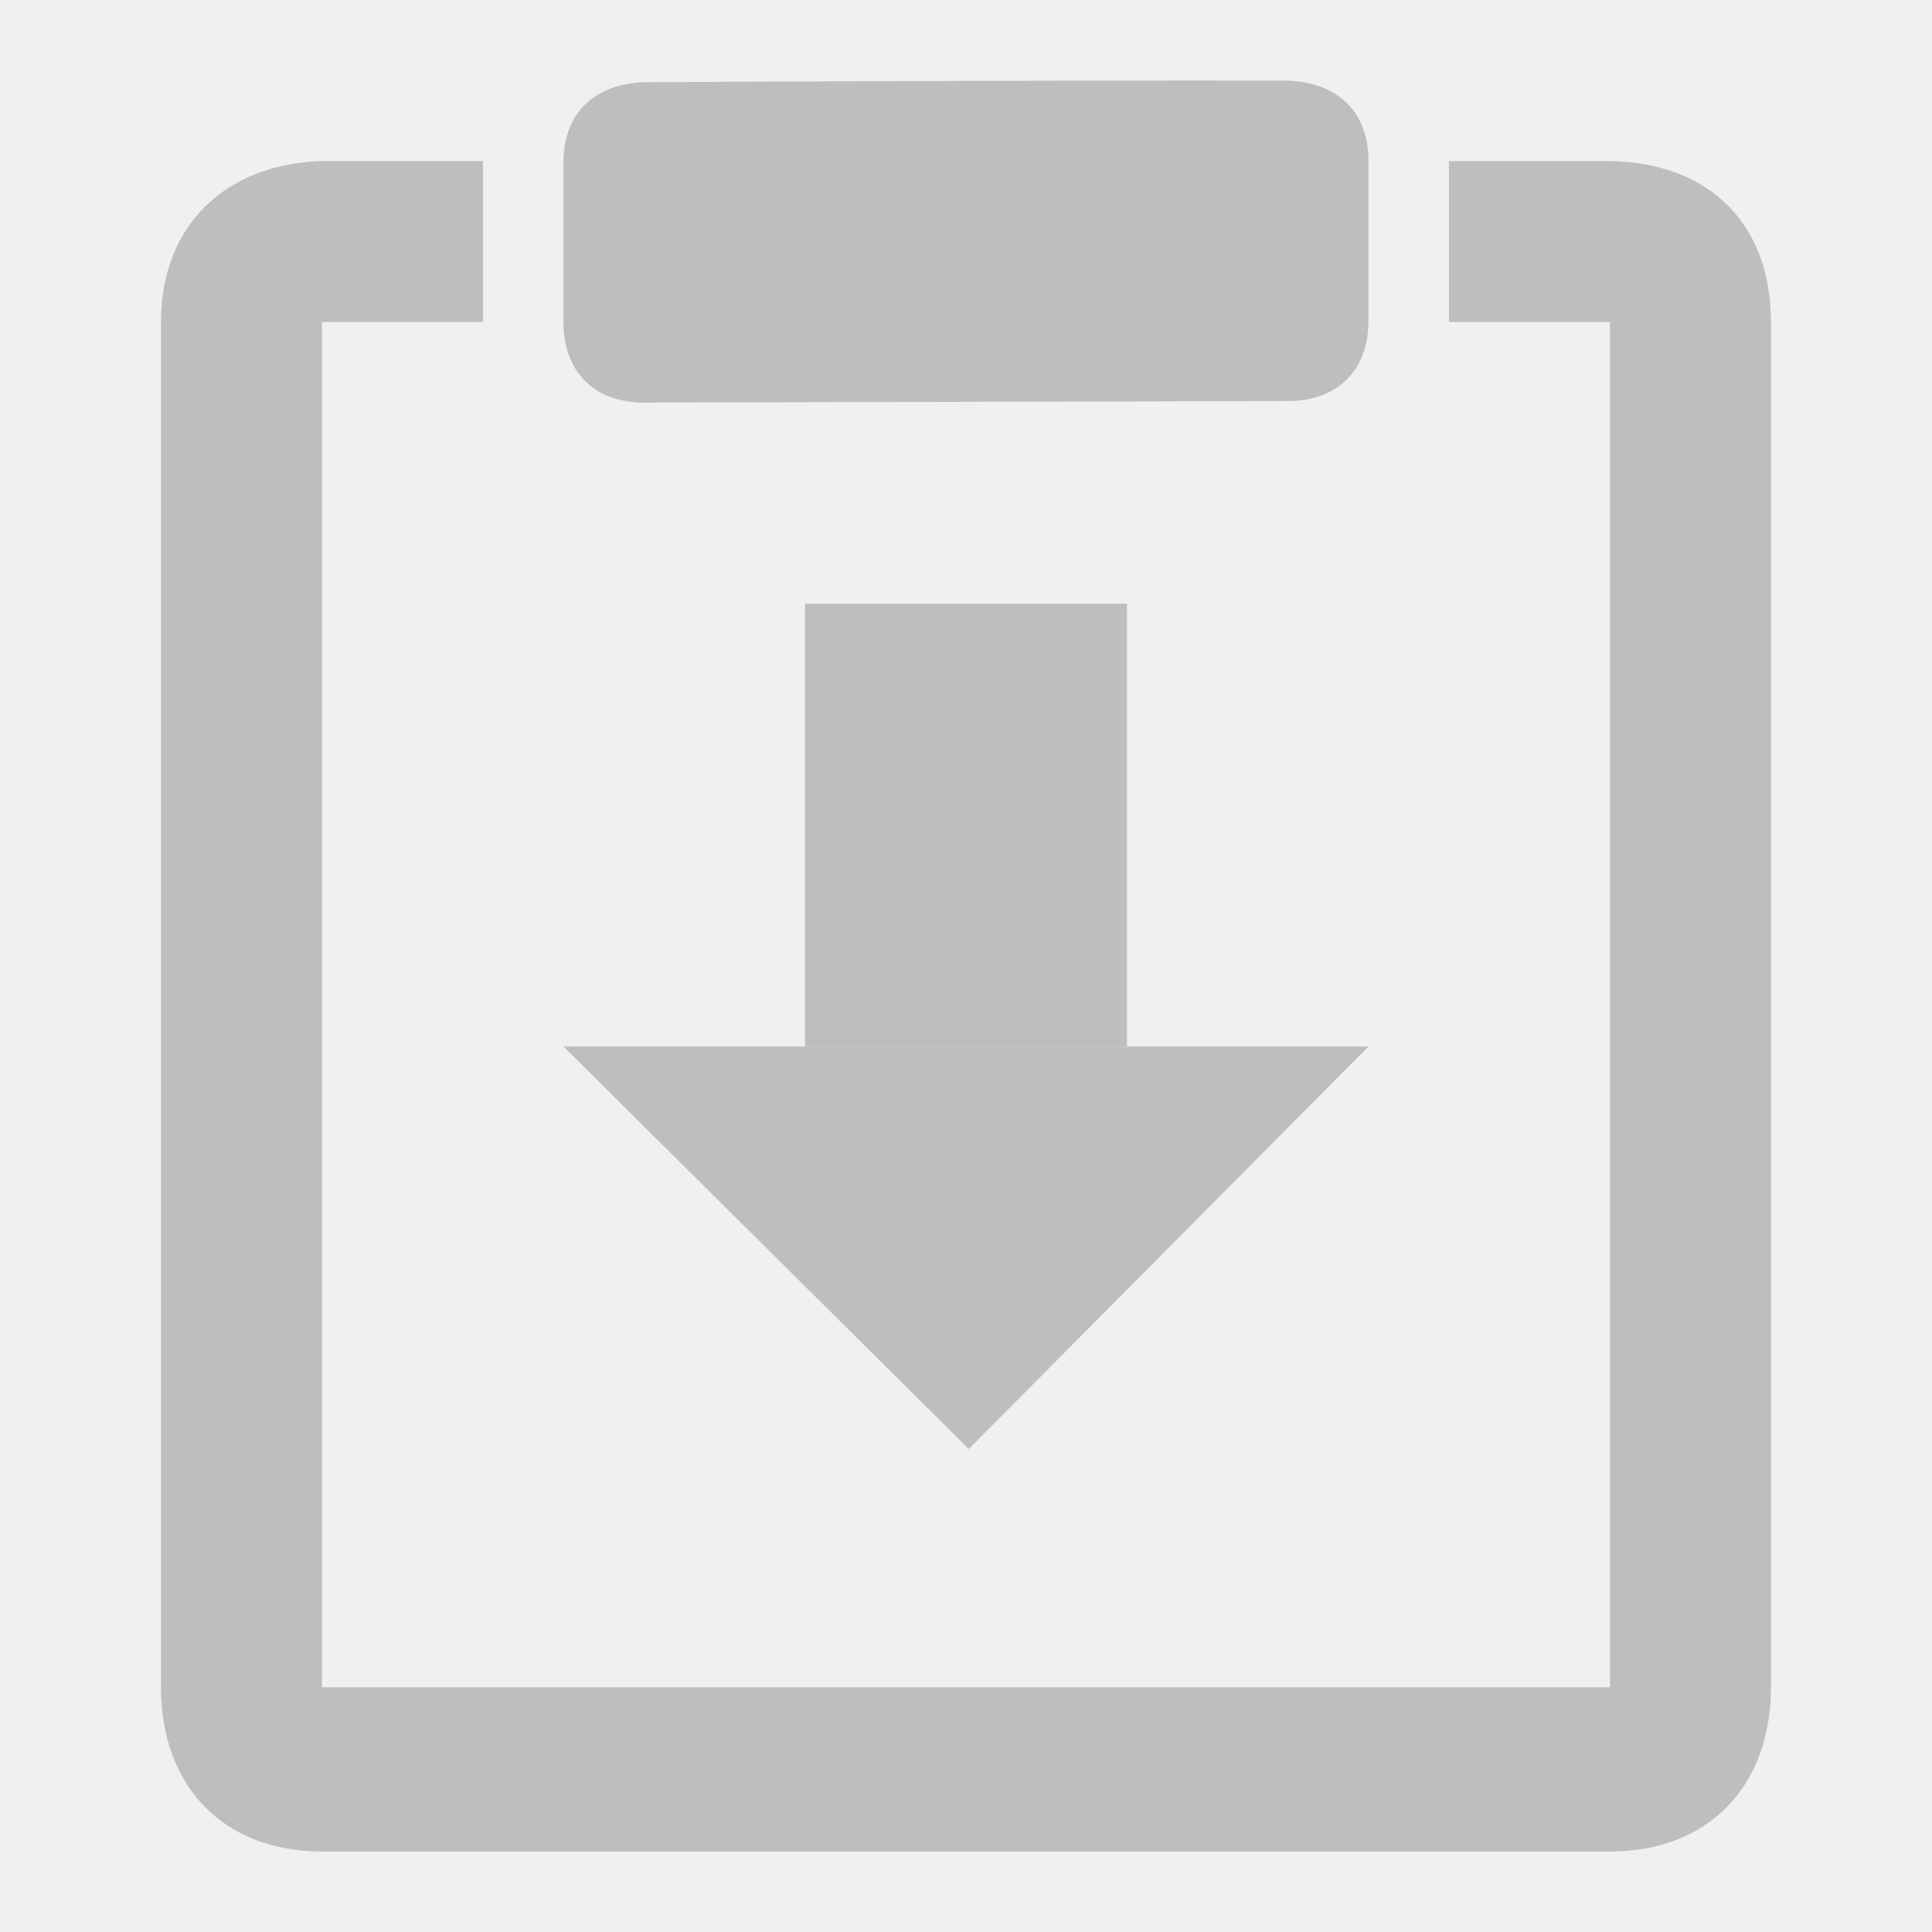
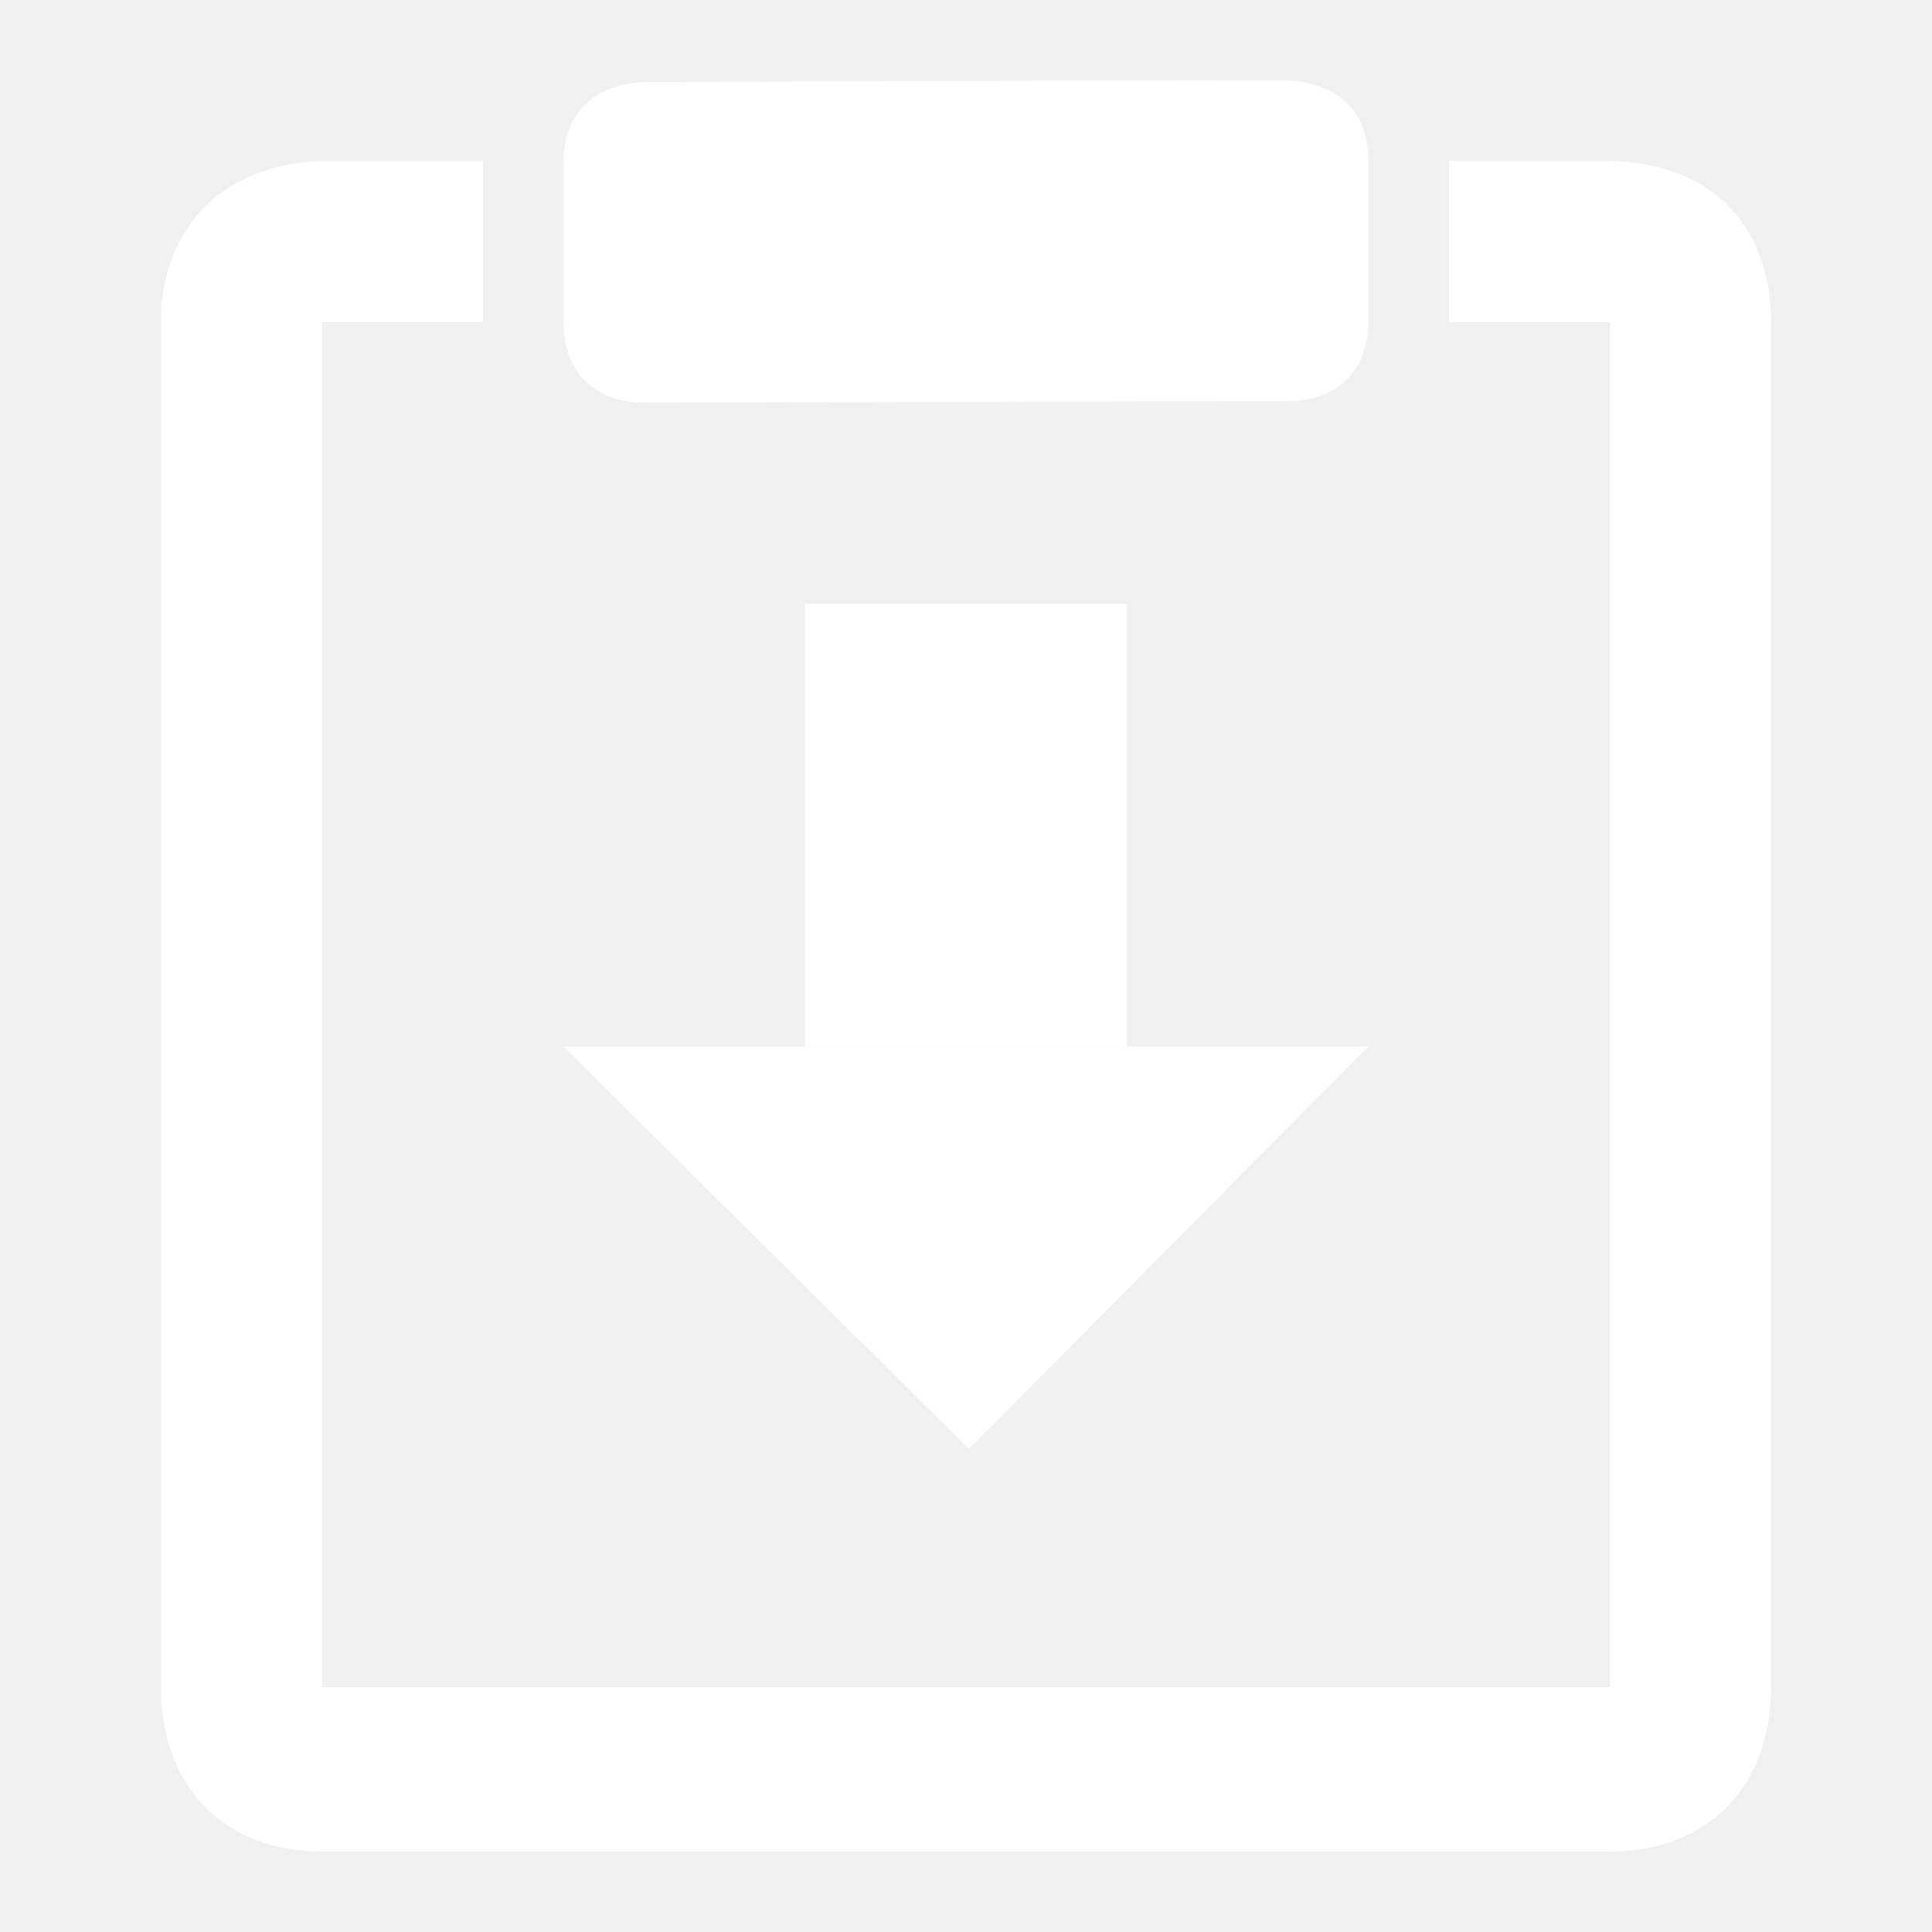
- <svg xmlns="http://www.w3.org/2000/svg" xmlns:ns1="http://www.openswatchbook.org/uri/2009/osb" height="24" id="svg7384" version="1.1" width="24">
-   <defs id="defs7386">
-     <linearGradient gradientTransform="matrix(-2.736579,0.4081035,-0.1890831,-1.446856,239.5401,-1703.69)" id="linearGradient19282" ns1:paint="solid">
-       <stop id="stop19284" offset="0" style="stop-color:#666666;stop-opacity:1;" />
-     </linearGradient>
-     <linearGradient gradientTransform="matrix(-2.736579,0.4081035,-0.1890831,-1.446856,239.5401,-1703.69)" id="linearGradient6146" ns1:paint="solid">
-       <stop id="stop6148" offset="0" style="stop-color:#666666;stop-opacity:1;" />
-     </linearGradient>
-     <linearGradient gradientTransform="matrix(-2.736579,0.4081035,-0.1890831,-1.446856,239.5401,-1703.69)" id="linearGradient6150" ns1:paint="solid">
-       <stop id="stop6152" offset="0" style="stop-color:#666666;stop-opacity:1;" />
-     </linearGradient>
-     <linearGradient gradientTransform="matrix(-2.736579,0.4081035,-0.1890831,-1.446856,239.5401,-1703.69)" id="linearGradient6154" ns1:paint="solid">
-       <stop id="stop6156" offset="0" style="stop-color:#666666;stop-opacity:1;" />
-     </linearGradient>
-     <linearGradient gradientTransform="matrix(-2.736579,0.4081035,-0.1890831,-1.446856,239.5401,-1703.69)" id="linearGradient19282-9" ns1:paint="solid">
-       <stop id="stop19284-9" offset="0" style="stop-color:#666666;stop-opacity:1;" />
-     </linearGradient>
-     <linearGradient gradientTransform="matrix(-2.736579,0.4081035,-0.1890831,-1.446856,239.5401,-1703.69)" id="linearGradient6178" ns1:paint="solid">
-       <stop id="stop6180" offset="0" style="stop-color:#666666;stop-opacity:1;" />
-     </linearGradient>
-     <linearGradient gradientTransform="matrix(-2.736579,0.4081035,-0.1890831,-1.446856,239.5401,-1703.69)" id="linearGradient6182" ns1:paint="solid">
-       <stop id="stop6184" offset="0" style="stop-color:#666666;stop-opacity:1;" />
-     </linearGradient>
-     <linearGradient gradientTransform="matrix(-2.736579,0.4081035,-0.1890831,-1.446856,239.5401,-1703.69)" id="linearGradient6186" ns1:paint="solid">
-       <stop id="stop6188" offset="0" style="stop-color:#666666;stop-opacity:1;" />
-     </linearGradient>
-     <linearGradient gradientTransform="matrix(-2.736579,0.4081035,-0.1890831,-1.446856,239.5401,-1703.69)" id="linearGradient19282-5" ns1:paint="solid">
-       <stop id="stop19284-6" offset="0" style="stop-color:#666666;stop-opacity:1;" />
-     </linearGradient>
-     <linearGradient gradientTransform="matrix(-2.736579,0.4081035,-0.1890831,-1.446856,239.5401,-1703.69)" id="linearGradient6210" ns1:paint="solid">
-       <stop id="stop6212" offset="0" style="stop-color:#666666;stop-opacity:1;" />
-     </linearGradient>
-     <linearGradient gradientTransform="matrix(-2.736579,0.4081035,-0.1890831,-1.446856,239.5401,-1703.69)" id="linearGradient19282-8" ns1:paint="solid">
-       <stop id="stop19284-5" offset="0" style="stop-color:#666666;stop-opacity:1;" />
-     </linearGradient>
-     <linearGradient gradientTransform="matrix(-2.736579,0.4081035,-0.1890831,-1.446856,239.5401,-1703.69)" id="linearGradient6265" ns1:paint="solid">
-       <stop id="stop6267" offset="0" style="stop-color:#666666;stop-opacity:1;" />
-     </linearGradient>
-     <linearGradient gradientTransform="matrix(-2.736579,0.4081035,-0.1890831,-1.446856,239.5401,-1703.69)" id="linearGradient6269" ns1:paint="solid">
-       <stop id="stop6271" offset="0" style="stop-color:#666666;stop-opacity:1;" />
-     </linearGradient>
-     <linearGradient gradientTransform="matrix(-2.736579,0.4081035,-0.1890831,-1.446856,239.5401,-1703.69)" id="linearGradient6273" ns1:paint="solid">
-       <stop id="stop6275" offset="0" style="stop-color:#666666;stop-opacity:1;" />
-     </linearGradient>
-     <linearGradient gradientTransform="matrix(-2.736579,0.4081035,-0.1890831,-1.446856,239.5401,-1703.69)" id="linearGradient6277" ns1:paint="solid">
-       <stop id="stop6279" offset="0" style="stop-color:#666666;stop-opacity:1;" />
-     </linearGradient>
-     <linearGradient gradientTransform="matrix(-2.736579,0.4081035,-0.1890831,-1.446856,239.5401,-1703.69)" id="linearGradient6281" ns1:paint="solid">
-       <stop id="stop6283" offset="0" style="stop-color:#666666;stop-opacity:1;" />
-     </linearGradient>
-     <linearGradient gradientTransform="matrix(-2.736579,0.4081035,-0.1890831,-1.446856,239.5401,-1703.69)" id="linearGradient6285" ns1:paint="solid">
-       <stop id="stop6287" offset="0" style="stop-color:#666666;stop-opacity:1;" />
-     </linearGradient>
-     <linearGradient gradientTransform="matrix(-2.736579,0.4081035,-0.1890831,-1.446856,239.5401,-1703.69)" id="linearGradient6289" ns1:paint="solid">
-       <stop id="stop6291" offset="0" style="stop-color:#666666;stop-opacity:1;" />
-     </linearGradient>
-     <linearGradient gradientTransform="matrix(-2.736579,0.4081035,-0.1890831,-1.446856,239.5401,-1703.69)" id="linearGradient6293" ns1:paint="solid">
-       <stop id="stop6295" offset="0" style="stop-color:#666666;stop-opacity:1;" />
-     </linearGradient>
-     <linearGradient gradientTransform="matrix(-2.736579,0.4081035,-0.1890831,-1.446856,239.5401,-1703.69)" id="linearGradient19282-7" ns1:paint="solid">
-       <stop id="stop19284-64" offset="0" style="stop-color:#666666;stop-opacity:1;" />
-     </linearGradient>
-     <linearGradient gradientTransform="matrix(-2.736579,0.4081035,-0.1890831,-1.446856,239.5401,-1703.69)" id="linearGradient16739" ns1:paint="solid">
-       <stop id="stop16741" offset="0" style="stop-color:#666666;stop-opacity:1;" />
-     </linearGradient>
-     <linearGradient gradientTransform="matrix(-2.736579,0.4081035,-0.1890831,-1.446856,239.5401,-1703.69)" id="linearGradient16743" ns1:paint="solid">
-       <stop id="stop16745" offset="0" style="stop-color:#666666;stop-opacity:1;" />
-     </linearGradient>
-     <linearGradient gradientTransform="matrix(-2.736579,0.4081035,-0.1890831,-1.446856,239.5401,-1703.69)" id="linearGradient16747" ns1:paint="solid">
-       <stop id="stop16749" offset="0" style="stop-color:#666666;stop-opacity:1;" />
-     </linearGradient>
-     <linearGradient gradientTransform="matrix(-2.736579,0.4081035,-0.1890831,-1.446856,239.5401,-1703.69)" id="linearGradient19282-6" ns1:paint="solid">
-       <stop id="stop19284-0" offset="0" style="stop-color:#666666;stop-opacity:1;" />
-     </linearGradient>
-     <linearGradient gradientTransform="matrix(-2.736579,0.4081035,-0.1890831,-1.446856,239.5401,-1703.69)" id="linearGradient17700" ns1:paint="solid">
-       <stop id="stop17702" offset="0" style="stop-color:#666666;stop-opacity:1;" />
-     </linearGradient>
-     <linearGradient gradientTransform="matrix(-2.736579,0.4081035,-0.1890831,-1.446856,239.5401,-1703.69)" id="linearGradient17704" ns1:paint="solid">
-       <stop id="stop17706" offset="0" style="stop-color:#666666;stop-opacity:1;" />
-     </linearGradient>
-     <linearGradient gradientTransform="matrix(-2.736579,0.4081035,-0.1890831,-1.446856,239.5401,-1703.69)" id="linearGradient19282-2" ns1:paint="solid">
-       <stop id="stop19284-2" offset="0" style="stop-color:#666666;stop-opacity:1;" />
-     </linearGradient>
-     <linearGradient gradientTransform="matrix(-2.736579,0.4081035,-0.1890831,-1.446856,239.5401,-1703.69)" id="linearGradient6672" ns1:paint="solid">
-       <stop id="stop6674" offset="0" style="stop-color:#666666;stop-opacity:1;" />
-     </linearGradient>
-     <linearGradient gradientTransform="matrix(-2.736579,0.4081035,-0.1890831,-1.446856,239.5401,-1703.69)" id="linearGradient6676" ns1:paint="solid">
-       <stop id="stop6678" offset="0" style="stop-color:#666666;stop-opacity:1;" />
-     </linearGradient>
-     <linearGradient gradientTransform="matrix(-2.736579,0.4081035,-0.1890831,-1.446856,239.5401,-1703.69)" id="linearGradient6680" ns1:paint="solid">
-       <stop id="stop6682" offset="0" style="stop-color:#666666;stop-opacity:1;" />
-     </linearGradient>
-     <linearGradient gradientTransform="matrix(-1.832639,-0.2093874,0.1278891,-0.9643293,768.0314,-1256.968)" id="linearGradient19282-2-7" ns1:paint="solid">
-       <stop id="stop19284-2-3" offset="0" style="stop-color:#666666;stop-opacity:1;" />
-     </linearGradient>
-   </defs>
-   <g id="layer12" style="display:inline" transform="translate(-113.0004,-159)">
-     <rect height="24" id="rect16746" style="color:#555753;fill:none;stroke:none;stroke-width:1;marker:none;visibility:visible;display:inline;overflow:visible;enable-background:new" transform="scale(-1,1)" width="24" x="-137" y="159" />
-     <path d="m 121,160.021 c -0.615,0.024 -1,0.382 -1,0.995 l 0,1.99 c 0,0.612 0.384,0.996 1,0.995 l 8,-0.019 c 0.616,-0.001 1,-0.382 1,-0.995 l 0,-1.99 c 0,-0.612 -0.385,-0.971 -1,-0.995 -2.333,-0.006 -5.667,0.007 -8,0.019 z" id="rect4492-7" style="fill:#bebebe;fill-opacity:1;stroke:none;display:inline" />
-     <path d="m 125.035,177 -5.035,-5 10,0 z" id="path11635-7" style="color:#000000;fill:#bebebe;fill-opacity:1;fill-rule:nonzero;stroke:none;marker:none;visibility:visible;display:inline;overflow:visible;enable-background:accumulate" />
-     <rect height="5.5" id="rect11650-8" style="color:#000000;fill:#bebebe;fill-opacity:1;fill-rule:nonzero;stroke:none;marker:none;visibility:visible;display:inline;overflow:visible;enable-background:accumulate" width="4" x="123" y="166.5" />
-     <path d="m 117,161 c -1.195,0.037 -2,0.796 -2,2 l 0,16.96 c 0,1.227 0.773,2.04 2,2.04 5.576,0 12.632,3e-5 16,3e-5 1.227,0 2,-0.814 2,-2.04 l 0,-16.96 c 0,-1.227 -0.773,-1.979 -2,-1.999 l -2,-3e-5 0,1.999 2,3e-5 0,16.96 -16,-3e-5 0,-16.96 2,0 0,-2 c 0,0 -1.323,0 -2,0 z" id="path9727-3" style="font-size:medium;font-style:normal;font-variant:normal;font-weight:normal;font-stretch:normal;text-indent:0;text-align:start;text-decoration:none;line-height:normal;letter-spacing:normal;word-spacing:normal;text-transform:none;direction:ltr;block-progression:tb;writing-mode:lr-tb;text-anchor:start;baseline-shift:baseline;color:#000000;fill:#bebebe;fill-opacity:1;stroke:none;stroke-width:2;marker:none;visibility:visible;display:inline;overflow:visible;enable-background:accumulate;font-family:Sans;-inkscape-font-specification:Sans" />
+ <svg xmlns="http://www.w3.org/2000/svg" height="24" id="svg7384" version="1.1" width="24">
+   <defs id="defs7386" />
+   <g id="actions" style="display:inline" transform="translate(-113,-159)">
+     <path d="m 121,160.021 c -0.615,0.024 -1,0.382 -1,0.995 l 0,1.99 c 0,0.612 0.384,0.996 1,0.995 l 8,-0.019 c 0.616,-0.001 1,-0.382 1,-0.995 l 0,-1.99 c 0,-0.612 -0.385,-0.971 -1,-0.995 -2.333,-0.006 -5.667,0.007 -8,0.019 z" id="rect4492-7" style="fill:#ffffff;stroke:none;display:inline" />
+     <path d="m 125.035,177.001 -5.035,-5 10,0 z" id="path11635-7" style="color:#000000;fill:#ffffff;fill-rule:nonzero;stroke:none;marker:none;visibility:visible;display:inline;overflow:visible;enable-background:accumulate" />
+     <rect height="5.5" id="rect11650-8" style="color:#000000;fill:#ffffff;fill-rule:nonzero;stroke:none;marker:none;visibility:visible;display:inline;overflow:visible;enable-background:accumulate" width="4" x="123" y="166.501" />
+     <path d="m 117,161 c -1.195,0.037 -2,0.796 -2,2 l 0,16.96 c 0,1.227 0.773,2.04 2,2.04 5.576,0 12.632,3e-5 16,3e-5 1.227,0 2,-0.814 2,-2.04 l 0,-16.96 c 0,-1.227 -0.773,-1.979 -2,-1.999 l -2,-3e-5 0,1.999 2,3e-5 0,16.96 -16,-3e-5 0,-16.96 2,0 0,-2 c 0,0 -1.323,0 -2,0 z" id="path9727-3" style="font-size:medium;font-style:normal;font-variant:normal;font-weight:normal;font-stretch:normal;text-indent:0;text-align:start;text-decoration:none;line-height:normal;letter-spacing:normal;word-spacing:normal;text-transform:none;direction:ltr;block-progression:tb;writing-mode:lr-tb;text-anchor:start;baseline-shift:baseline;color:#000000;fill:#ffffff;stroke:none;stroke-width:2;marker:none;visibility:visible;display:inline;overflow:visible;enable-background:accumulate;font-family:Sans;-inkscape-font-specification:Sans" />
  </g>
</svg>
